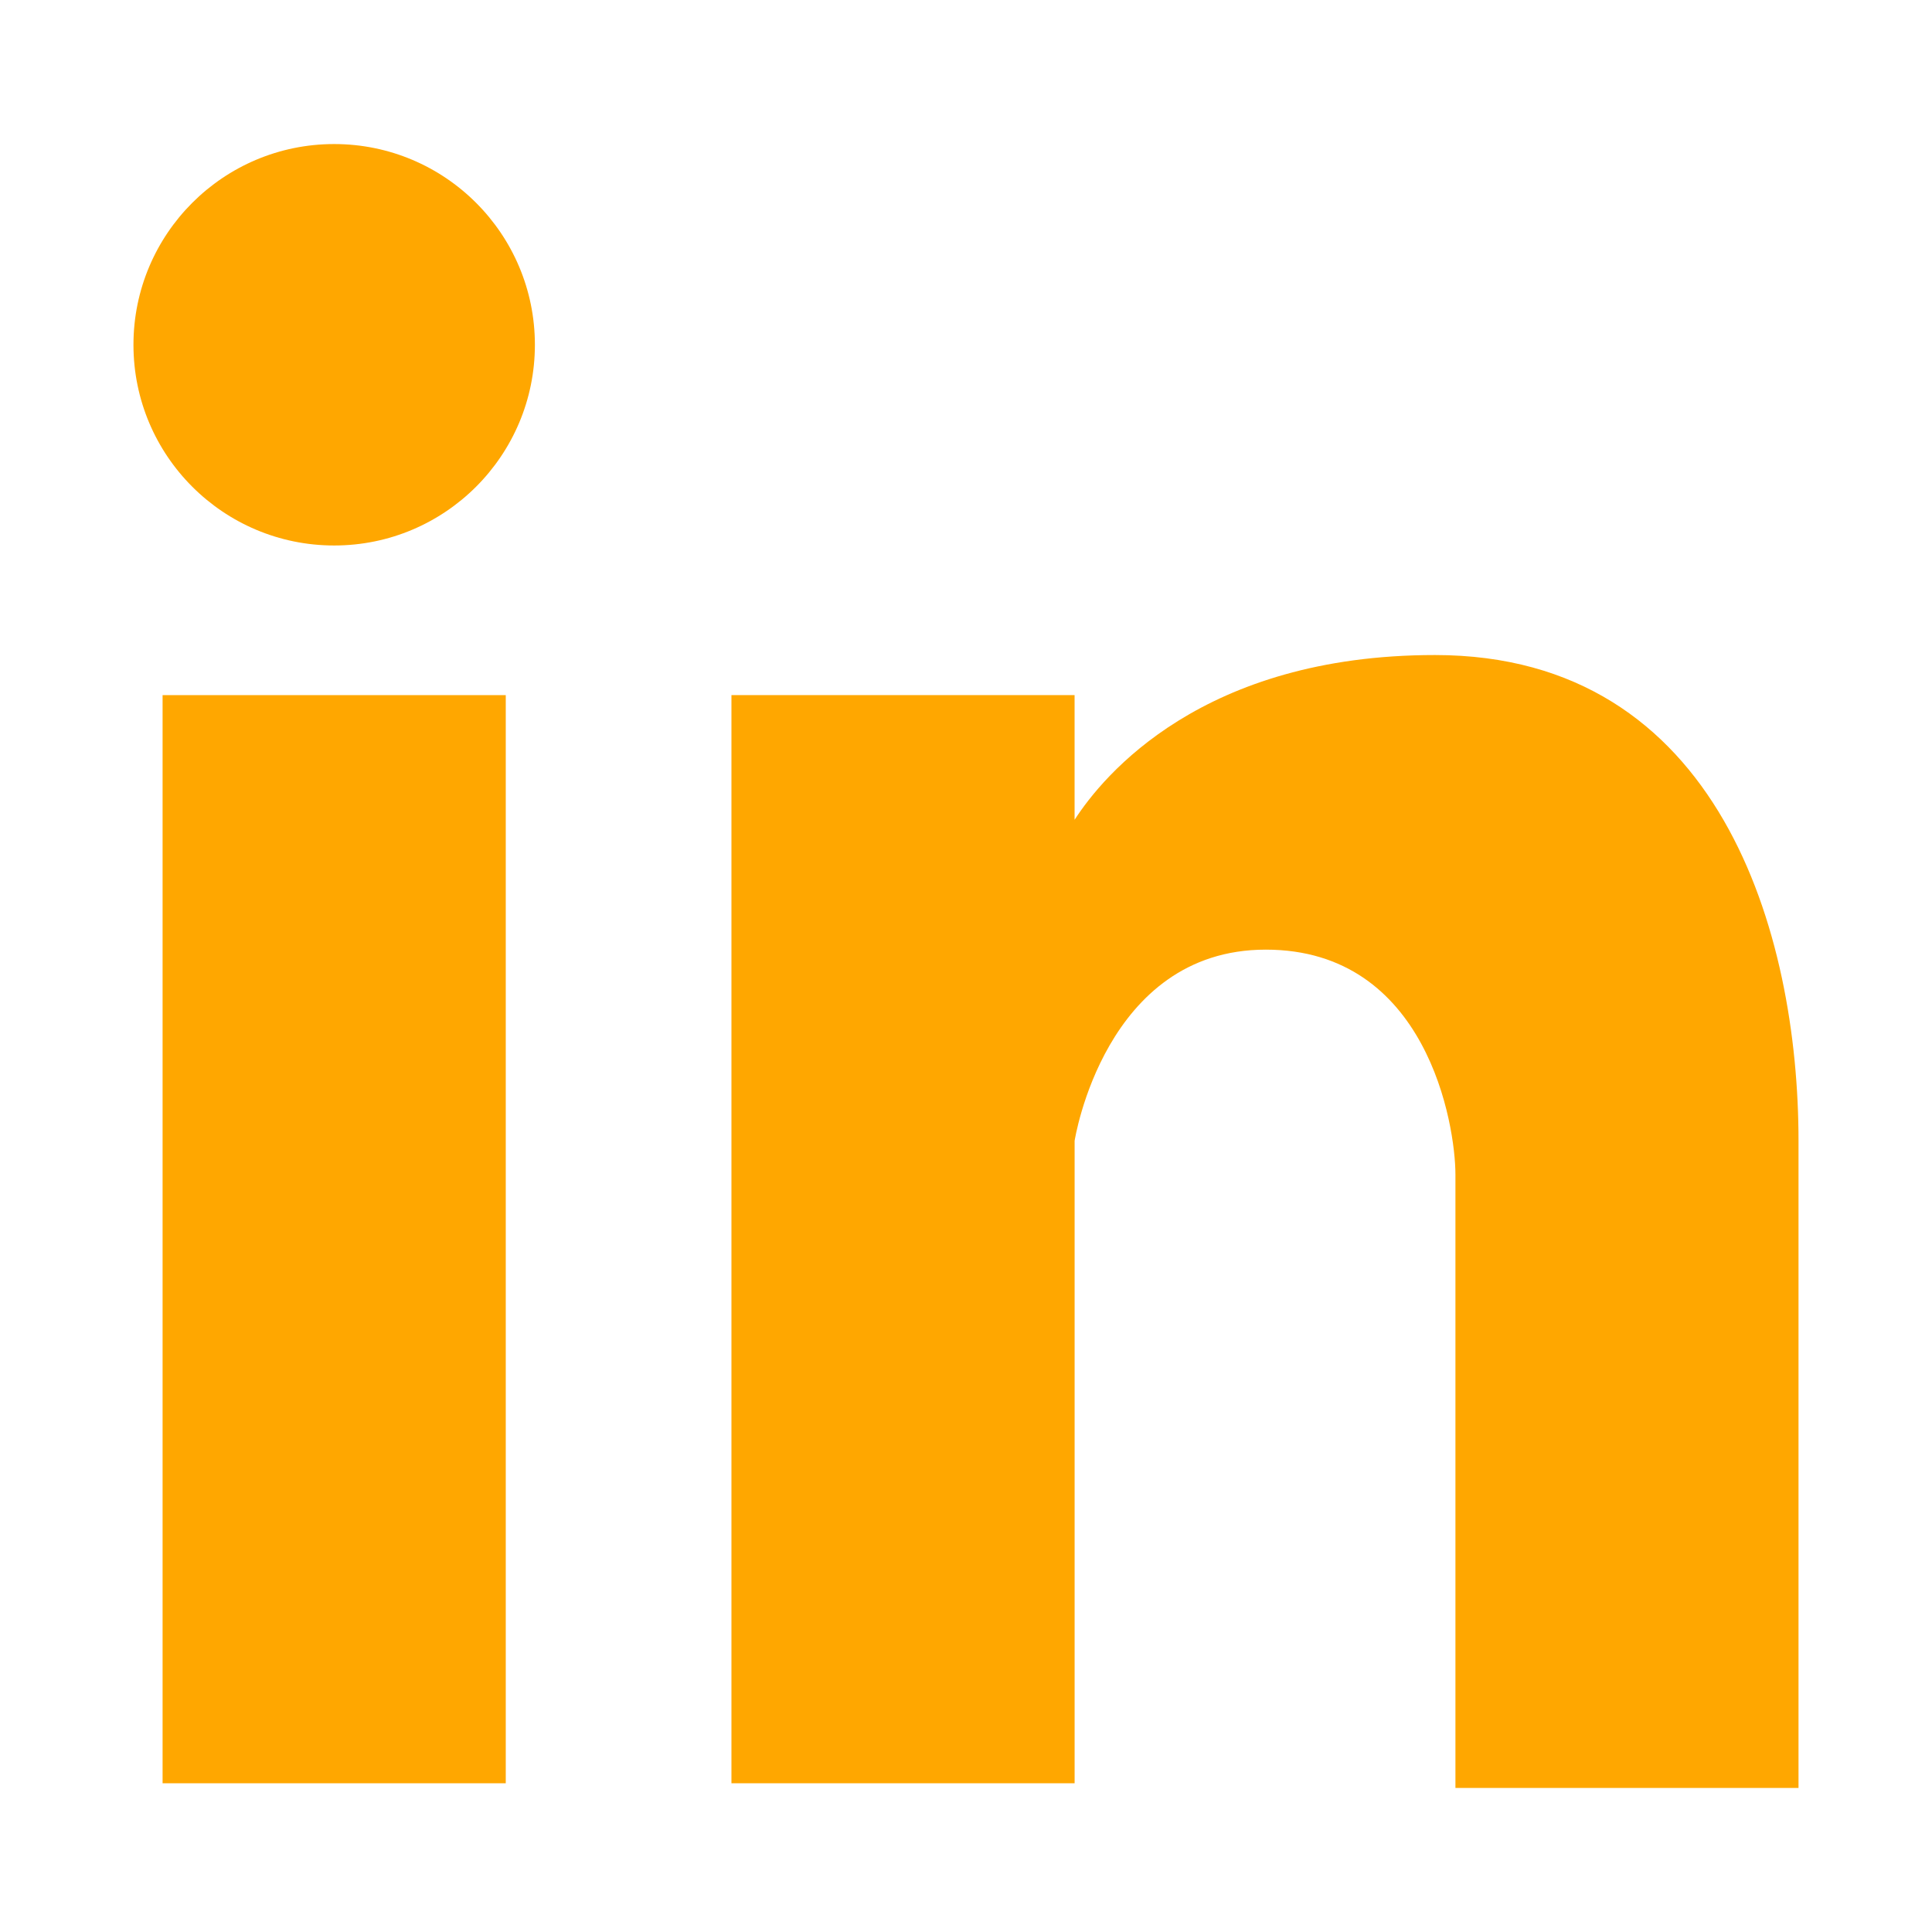
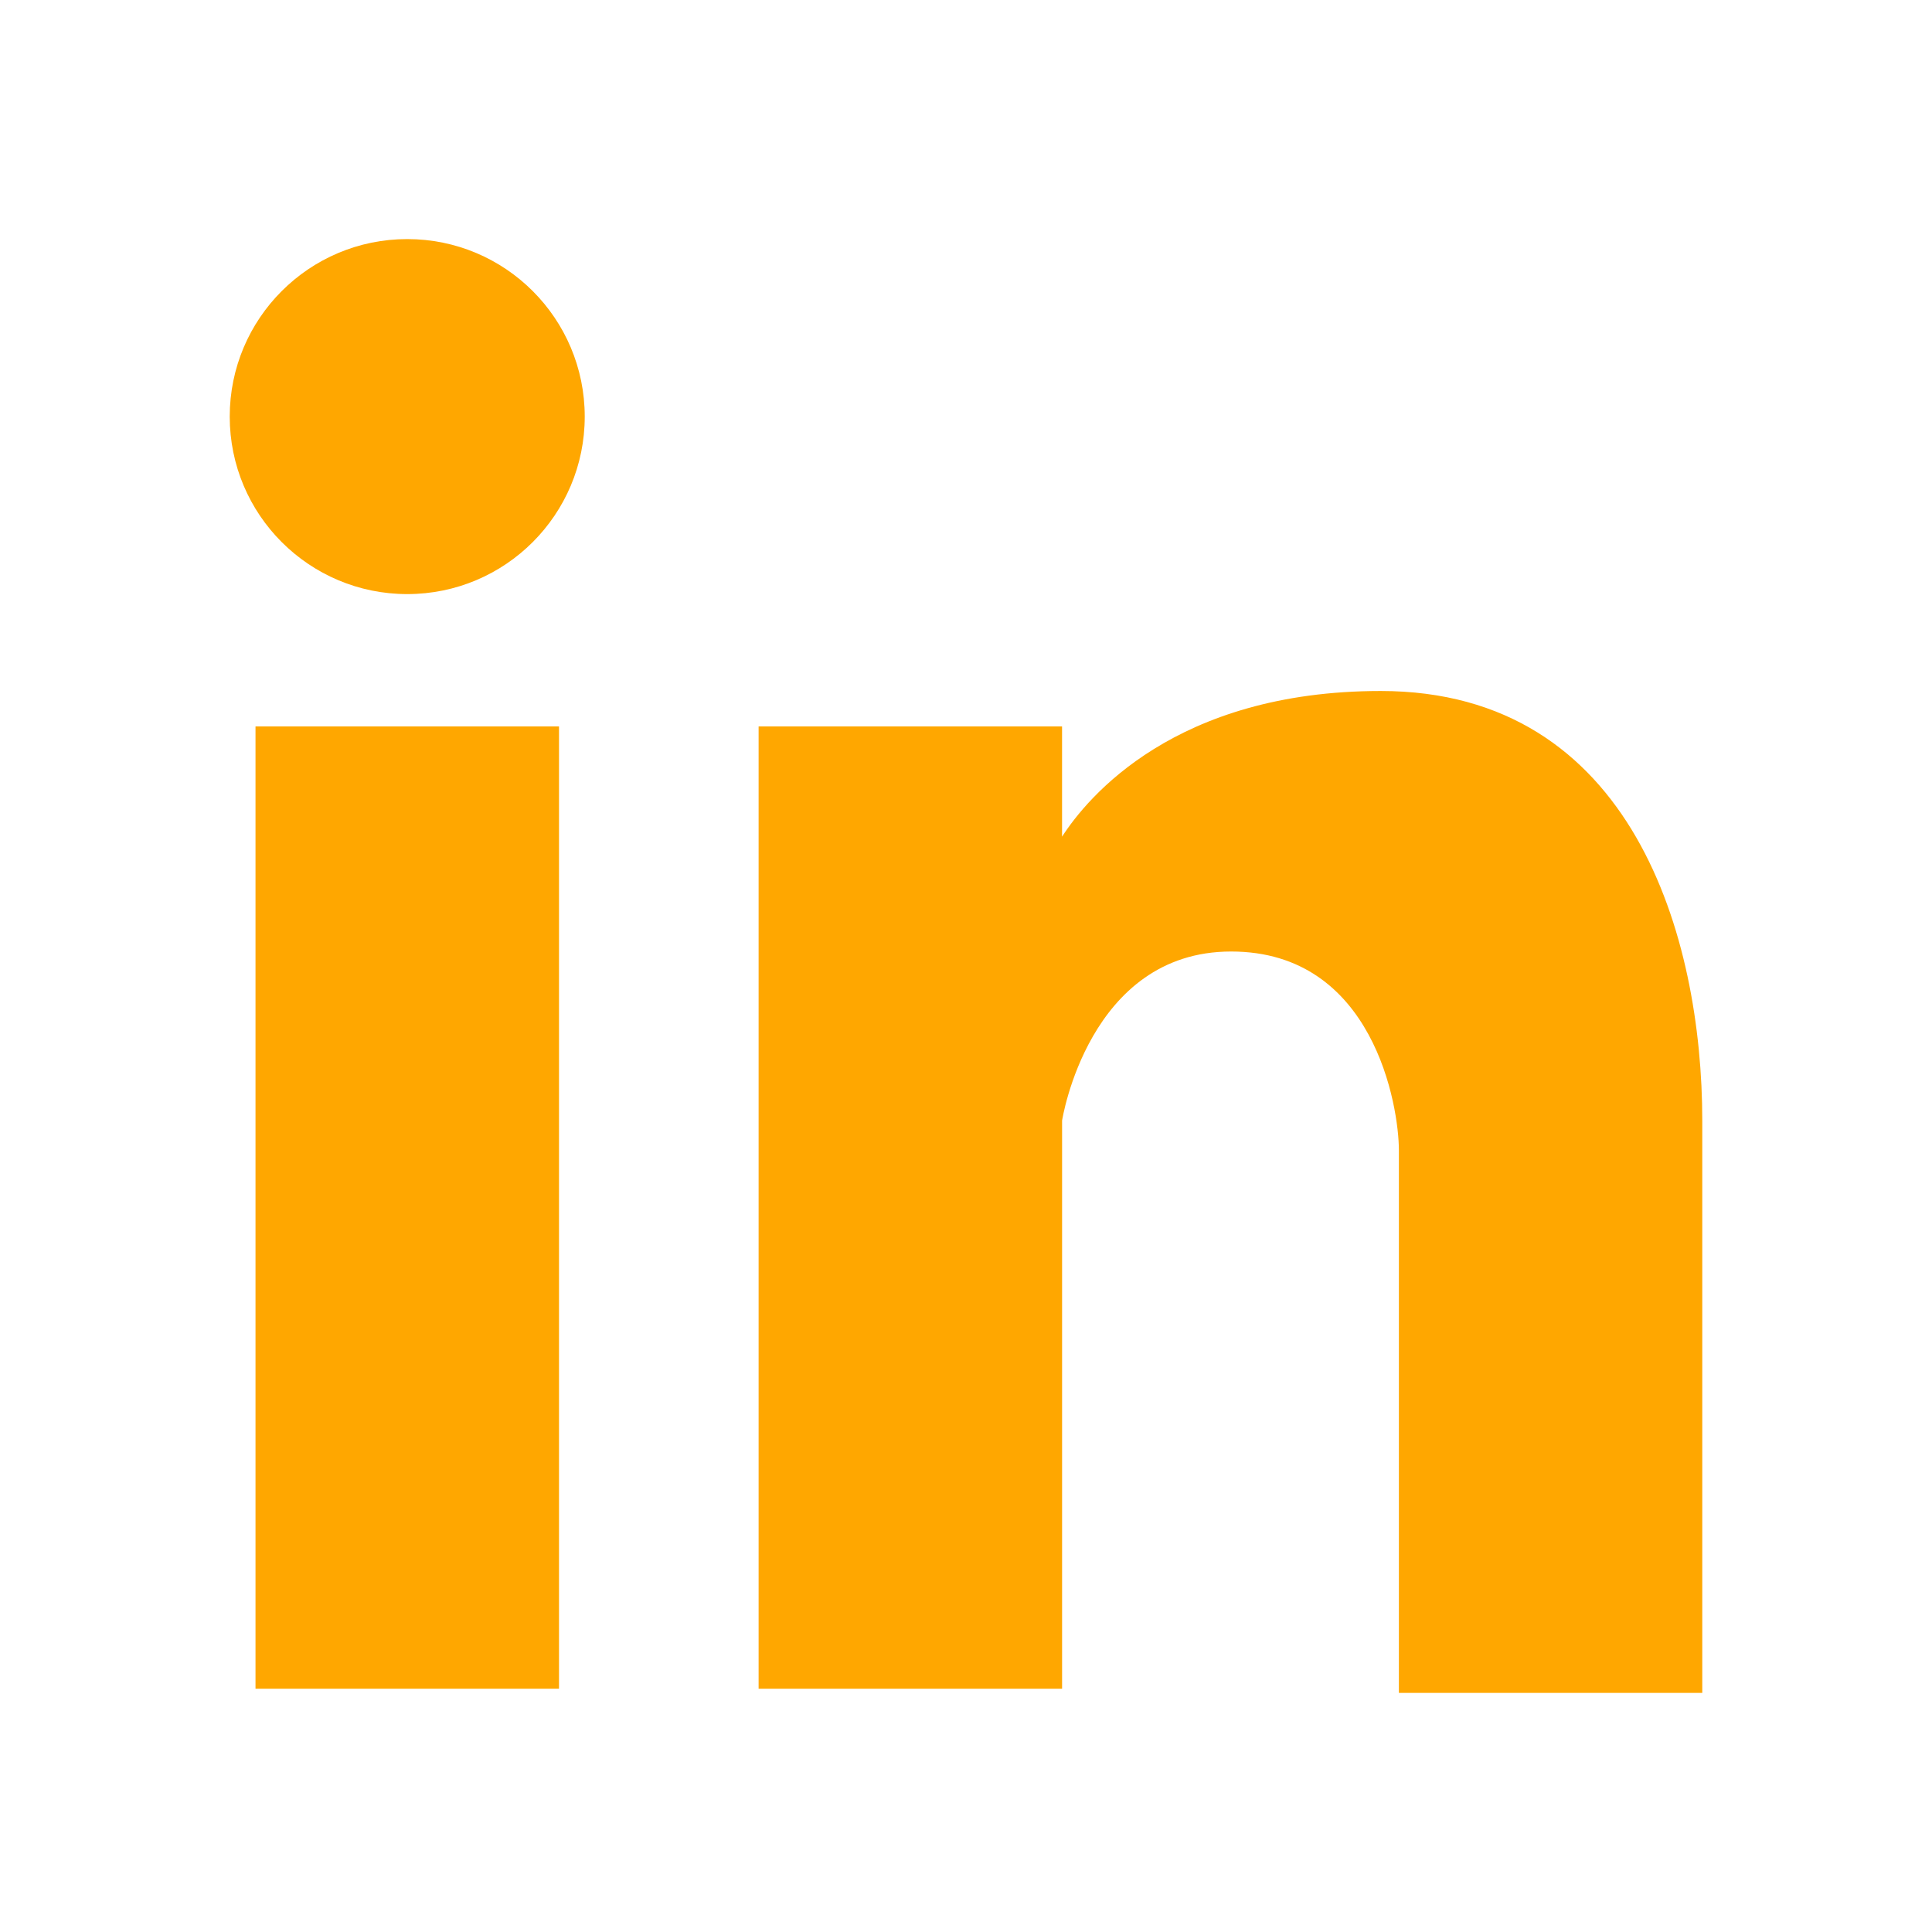
<svg xmlns="http://www.w3.org/2000/svg" version="1.1" id="Layer_1" x="0px" y="0px" width="64px" height="64px" viewBox="0 0 64 64" enable-background="new 0 0 64 64" xml:space="preserve">
  <g>
-     <rect x="5.386" y="23.027" fill-rule="evenodd" clip-rule="evenodd" fill="#FFA700" width="11.368" height="36.046" />
-     <circle fill-rule="evenodd" clip-rule="evenodd" fill="#FFA700" cx="11.07" cy="11.421" r="6.649" />
-     <path fill-rule="evenodd" clip-rule="evenodd" fill="#FFA700" d="M47.535,21.699c-7.703,0-10.988,3.986-11.938,5.458v-4.13H24.23   v36.046h11.368V37.791c0,0,0.986-6.333,6.332-6.333c5.348,0,6.283,5.813,6.283,7.448v20.322h11.365V37.791   C59.578,30.938,56.984,21.699,47.535,21.699z" />
+     <rect x="8.464" y="24.064" fill="#FFA700" width="10.054" height="31.877" />
+     <circle fill="#FFA700" cx="13.49" cy="13.8" r="5.88" />
+     <path fill="#FFA700" d="M45.739,22.89c-6.813,0-9.718,3.525-10.557,4.826v-3.652H25.13v31.877h10.053V37.12c0,0,0.872-5.6,5.6-5.6   c4.729,0,5.557,5.141,5.557,6.586V56.08H56.39V37.12C56.39,31.061,54.096,22.89,45.739,22.89z" />
  </g>
</svg>
